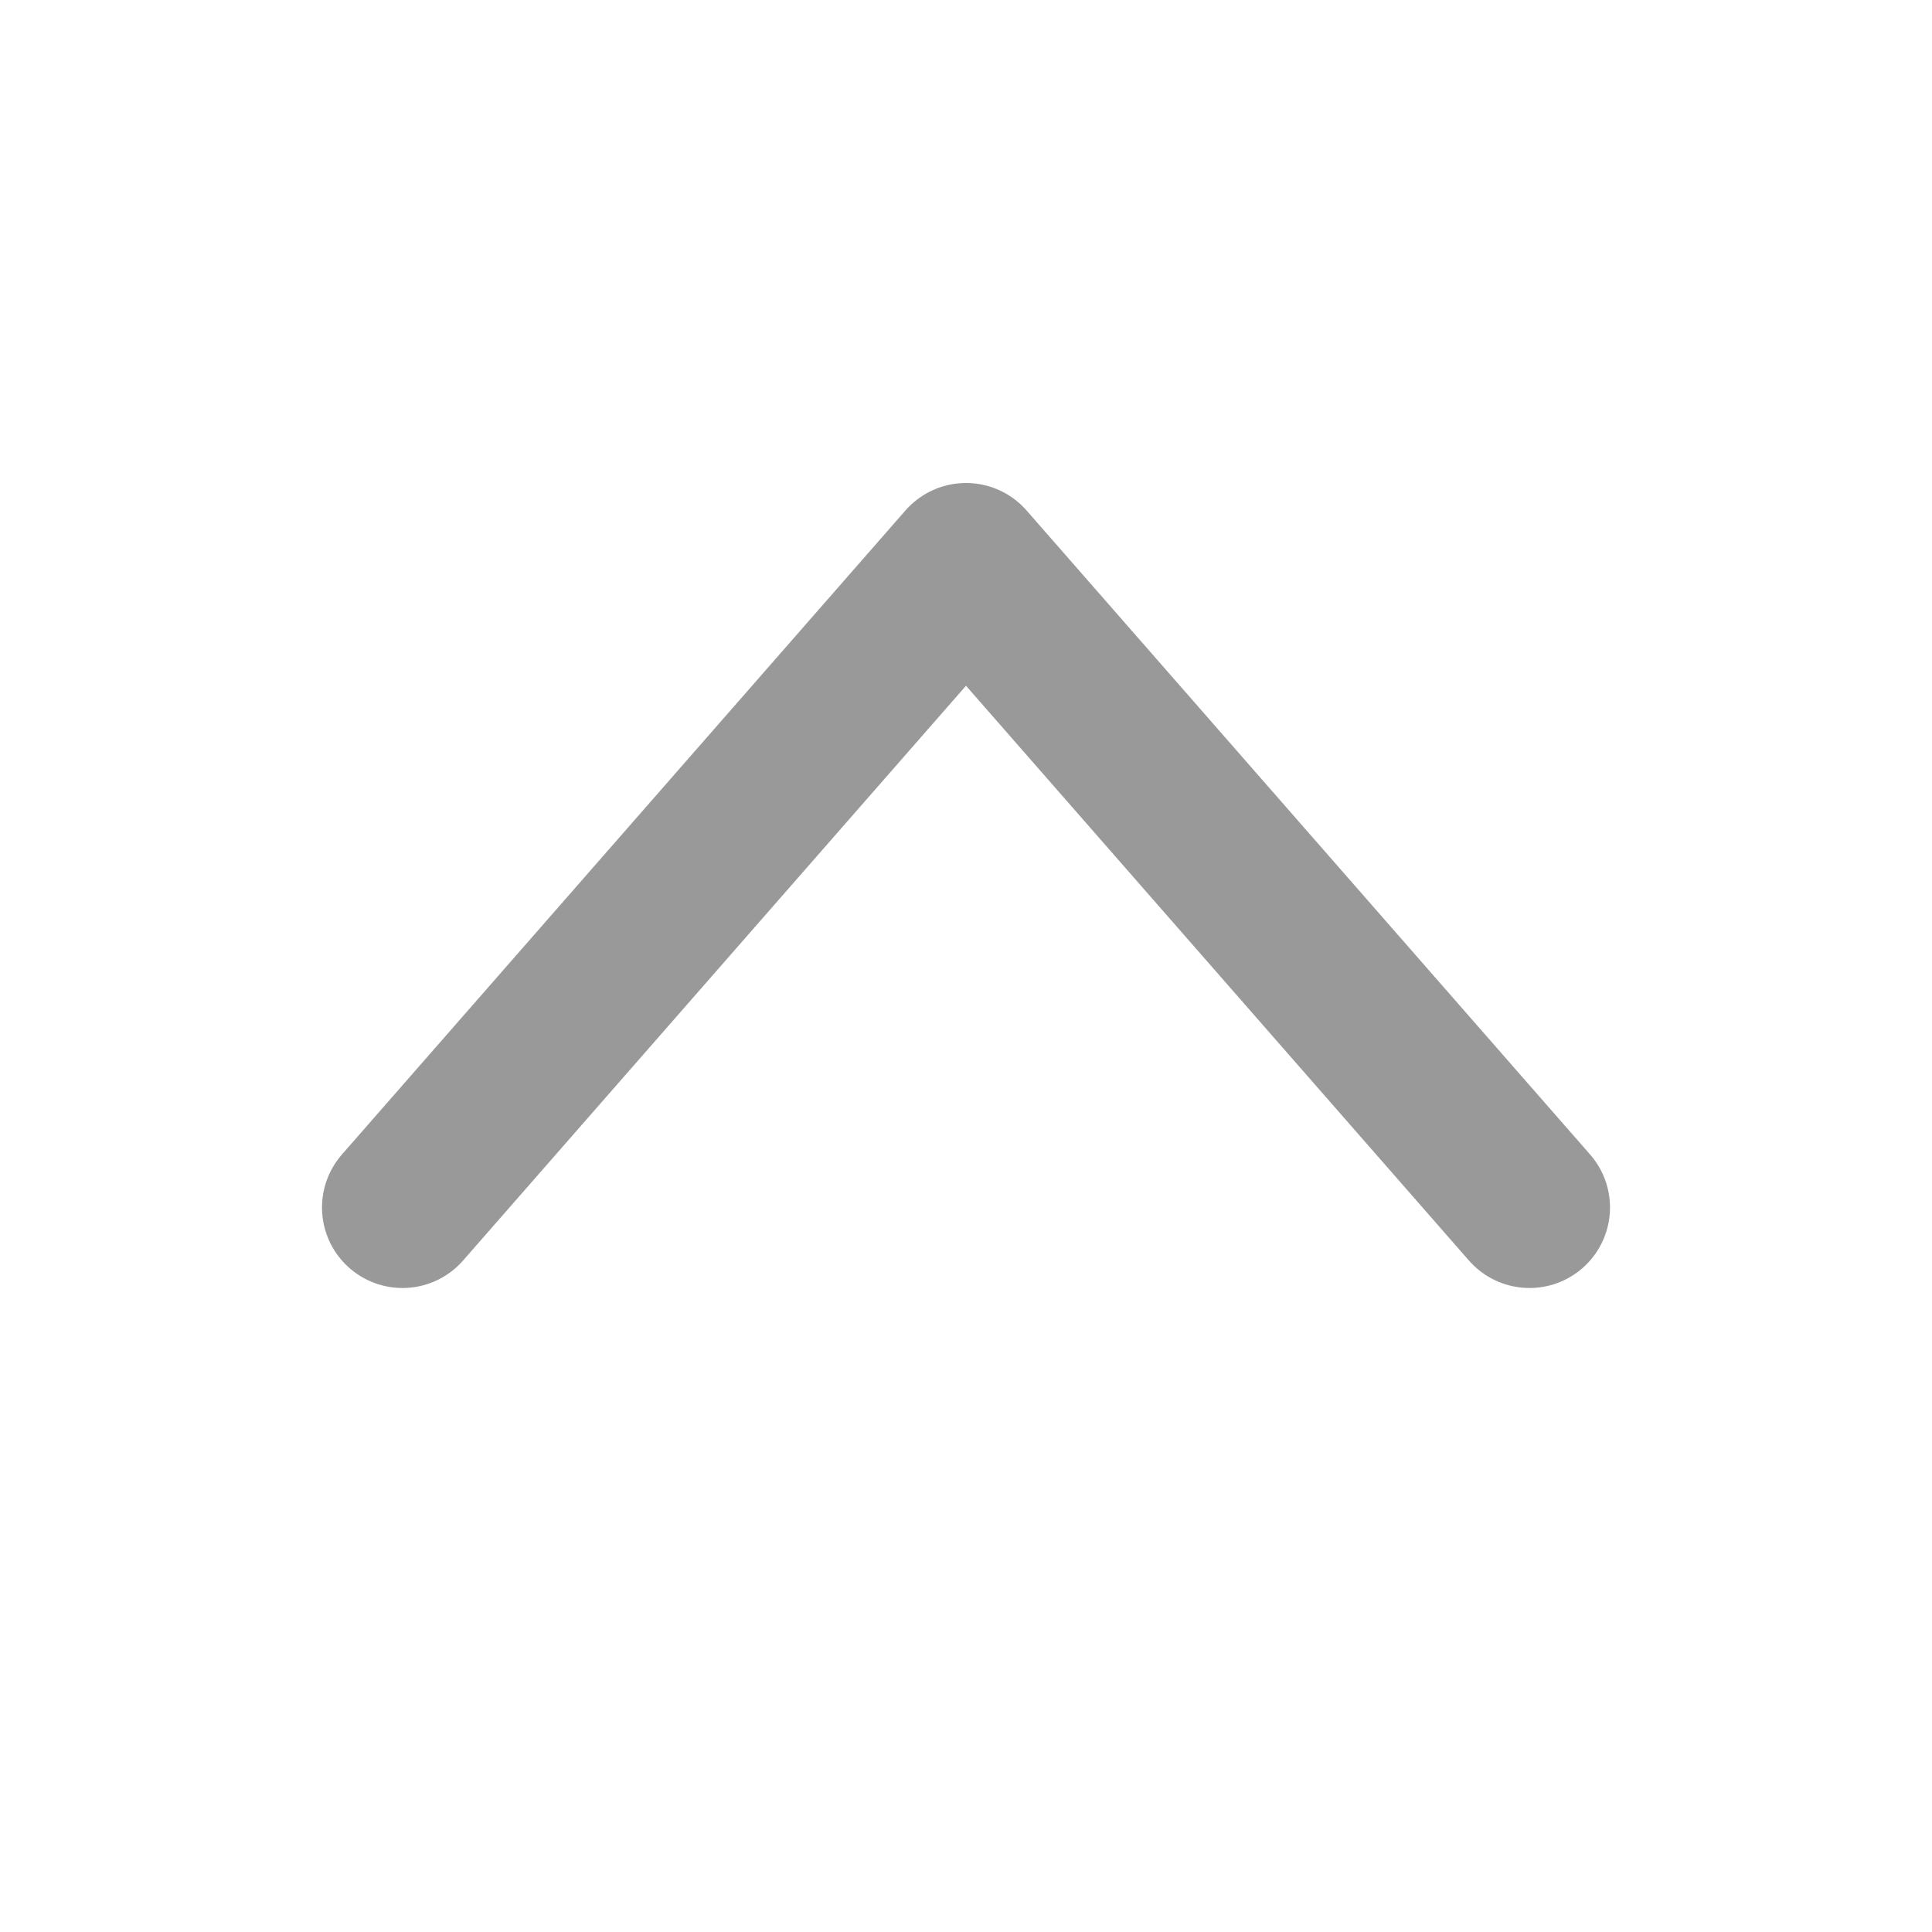
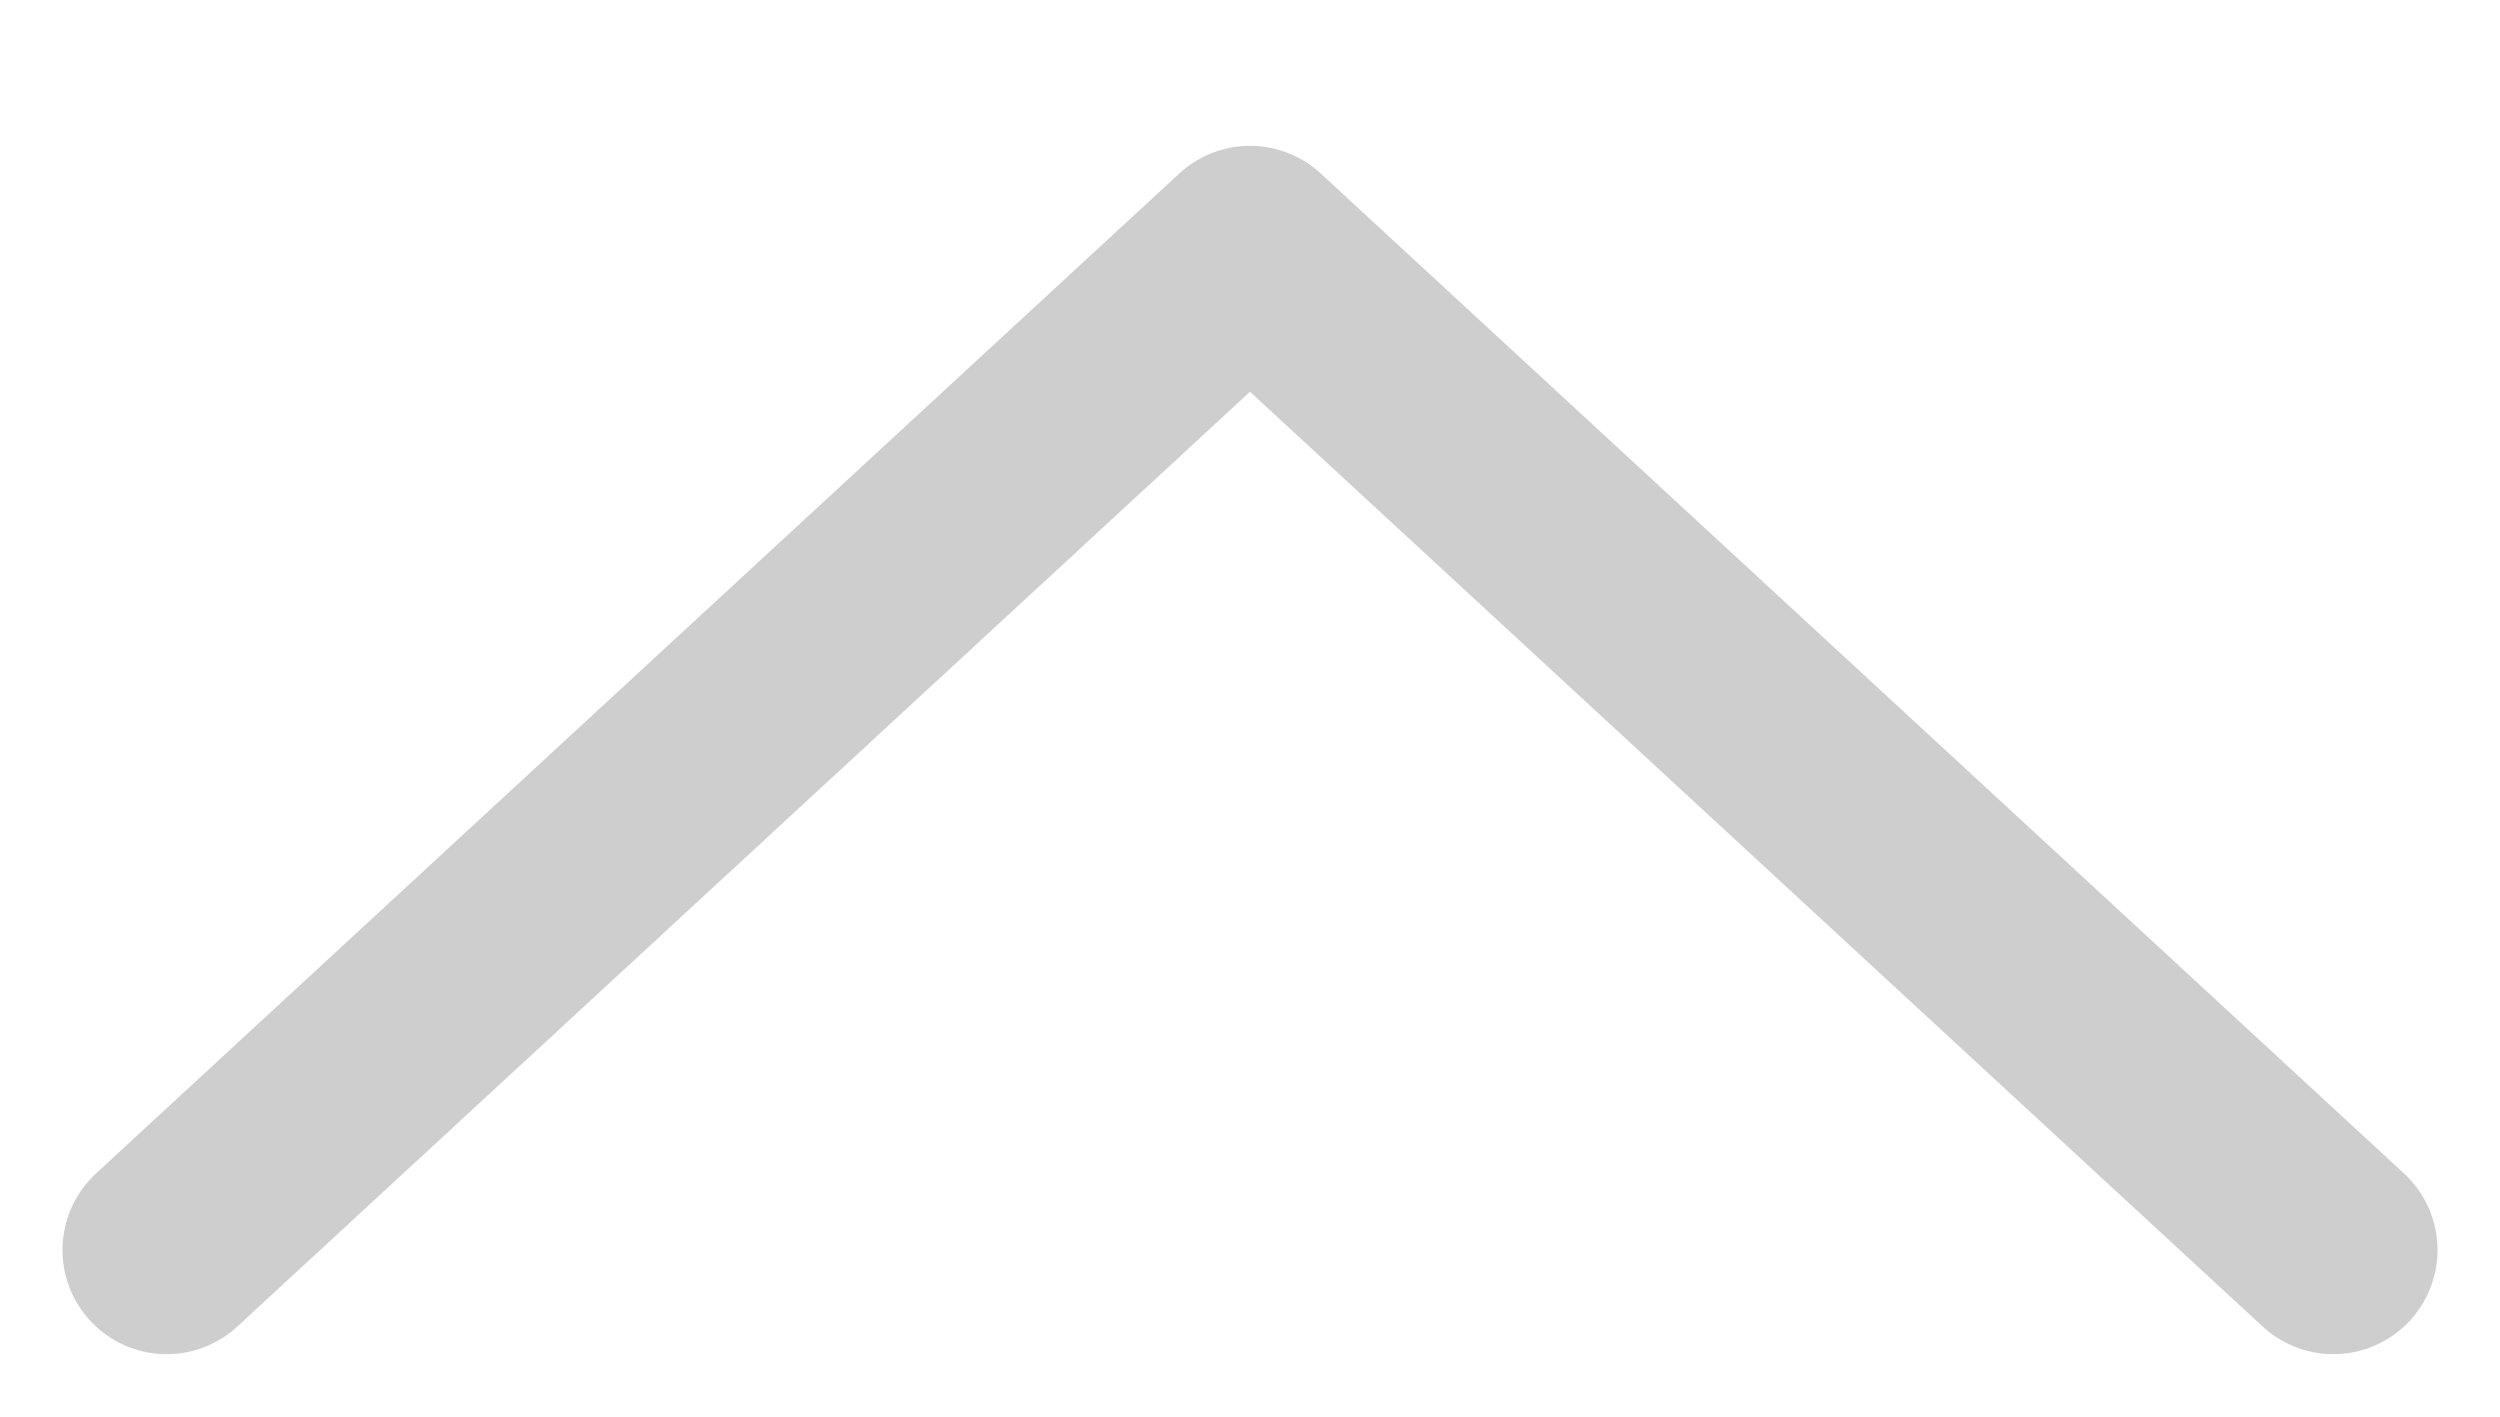
- <svg xmlns="http://www.w3.org/2000/svg" width="48" height="48" viewBox="0 0 48 48">
-   <path d="M10 30 L24 14 L38 30" fill="none" stroke="#999999" stroke-width="4" stroke-linecap="round" stroke-linejoin="round" />
+ <svg xmlns="http://www.w3.org/2000/svg" width="30" height="17" viewBox="0 0 30 17">
+   <path d="M2 15 L15 3 L28 15" fill="none" stroke="#CECECE" stroke-width="2.5" stroke-linecap="round" stroke-linejoin="round" />
</svg>
